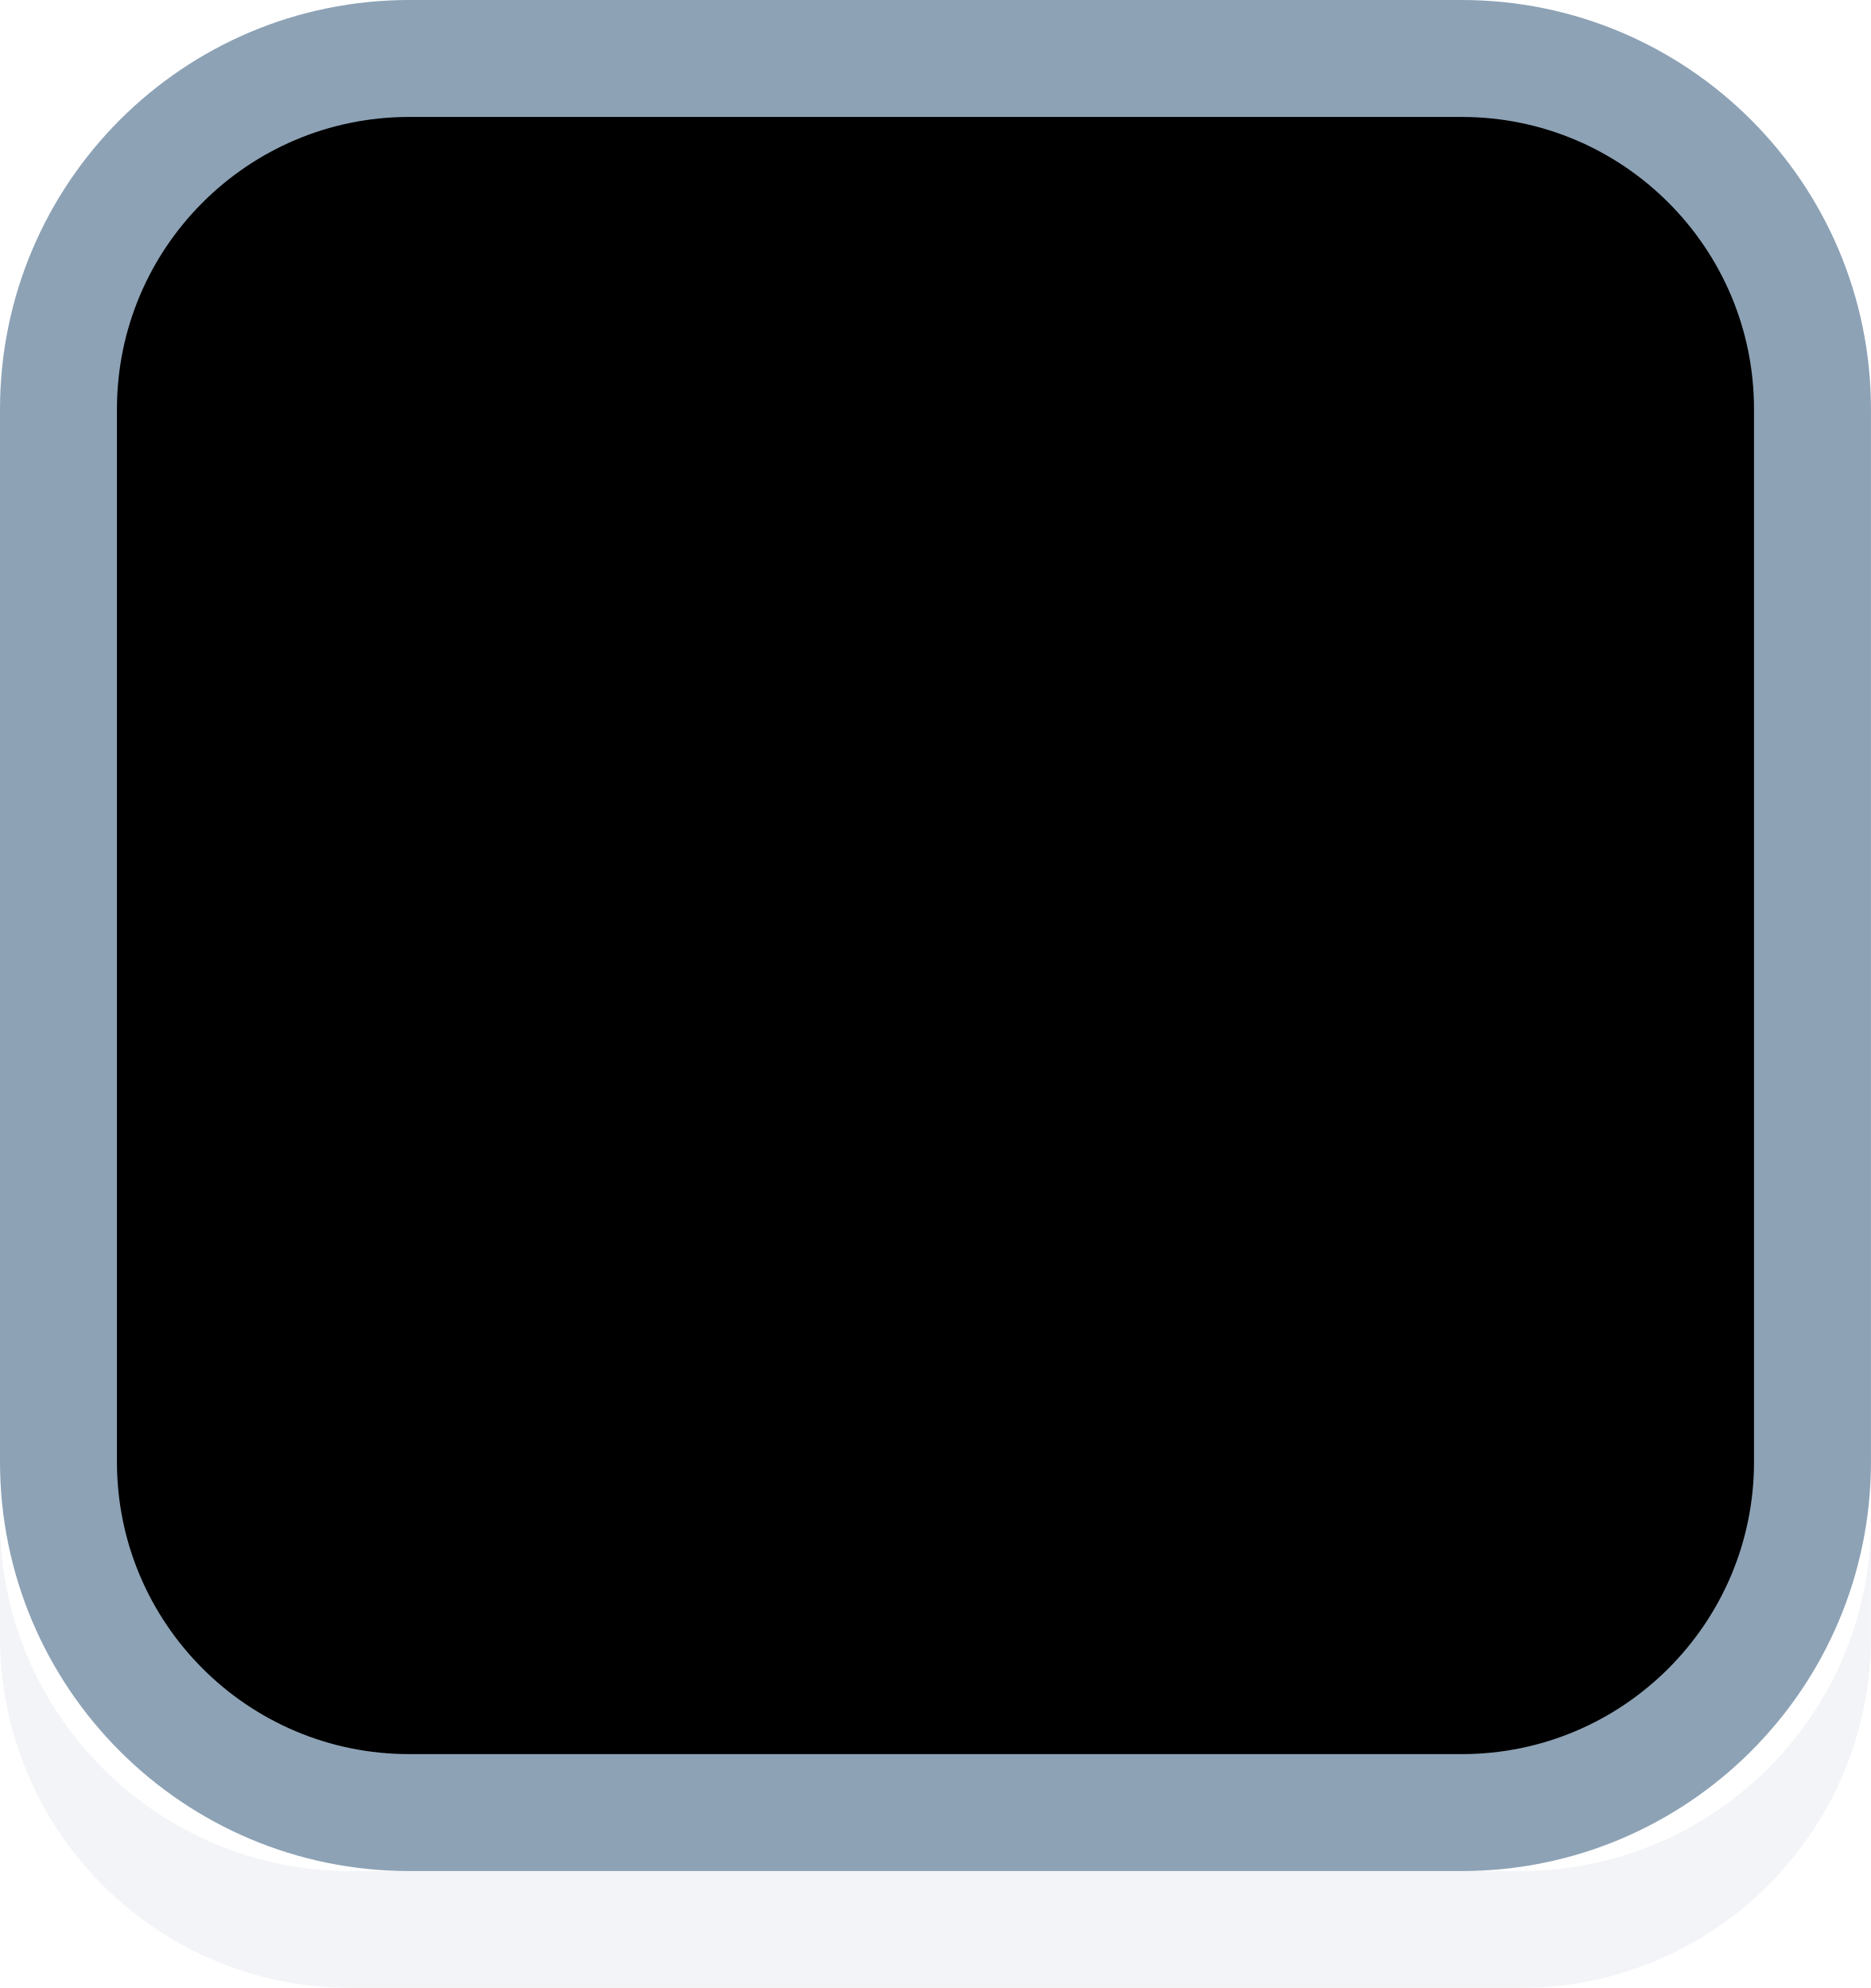
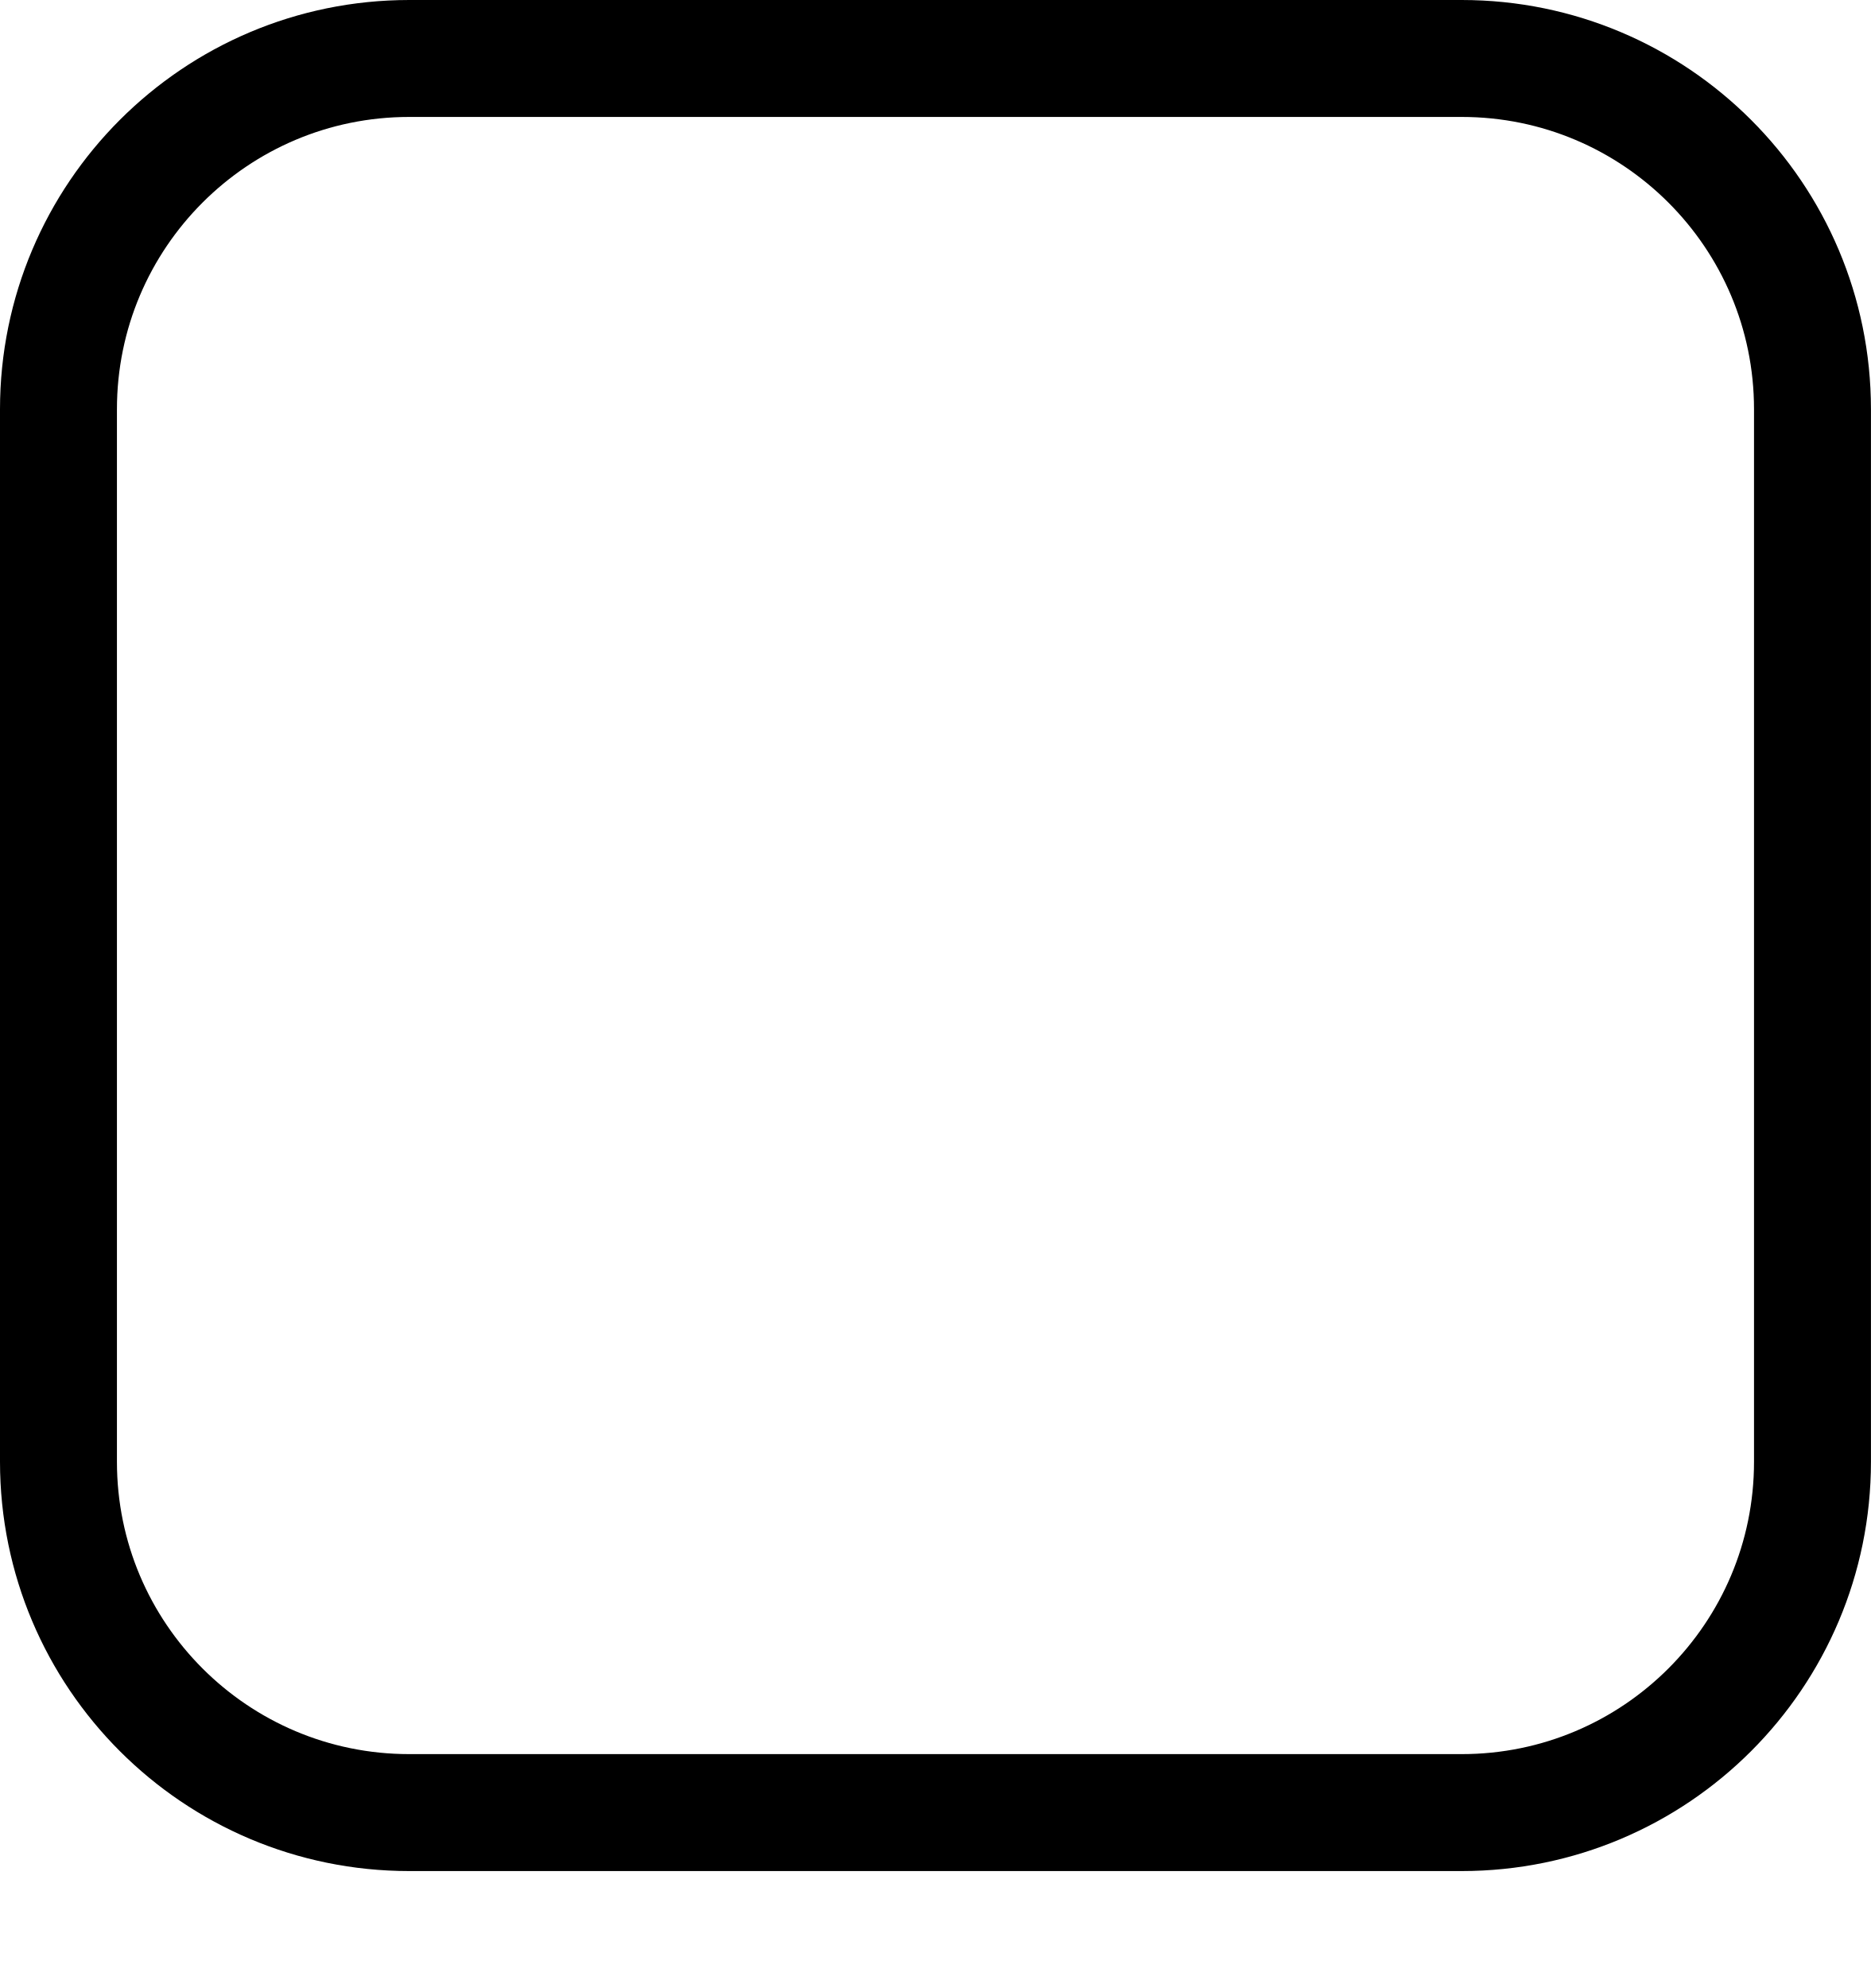
- <svg xmlns="http://www.w3.org/2000/svg" xmlns:xlink="http://www.w3.org/1999/xlink" viewBox="0 0 16 17" version="1.1">
+ <svg xmlns="http://www.w3.org/2000/svg" width="16px" height="17px" viewBox="0 0 16 17" version="1.1">
  <defs>
-     <linearGradient x1="50%" y1="0%" x2="50%" y2="100%" id="linearGradient-1">
-       <stop stop-color="currentColor" offset="0%" />
-       <stop stop-color="currentColor" offset="100%" />
-     </linearGradient>
    <rect id="path-2" x="0" y="0" width="16" height="16" rx="3" />
-     <filter x="-3.1%" y="-3.1%" width="106.2%" height="112.5%" filterUnits="objectBoundingBox" id="filter-3">
-       <feOffset dx="0" dy="1" in="SourceAlpha" result="shadowOffsetOuter1" />
-       <feComposite in="shadowOffsetOuter1" in2="SourceAlpha" operator="out" result="shadowOffsetOuter1" />
-       <feColorMatrix values="0 0 0 0 0.067   0 0 0 0 0.192   0 0 0 0 0.376  0 0 0 0.05 0" type="matrix" in="shadowOffsetOuter1" />
-     </filter>
  </defs>
  <g id="Symbols" stroke="none" stroke-width="1" fill="none" fill-rule="evenodd">
    <g id="Checkbox/Off">
      <g id="Rectangle-3">
-         <use fill="currentColor" fill-opacity="1" filter="url(#filter-3)" xlink:href="#path-2" />
-         <rect stroke="#8DA2B5" stroke-width="1" stroke-linejoin="square" fill="url(#linearGradient-1)" fill-rule="evenodd" x="0.5" y="0.5" width="15" height="15" rx="3" />
+         <rect stroke="currentColor" stroke-width="1" x="0.5" y="0.5" width="15" height="15" rx="3" />
      </g>
    </g>
  </g>
</svg>
